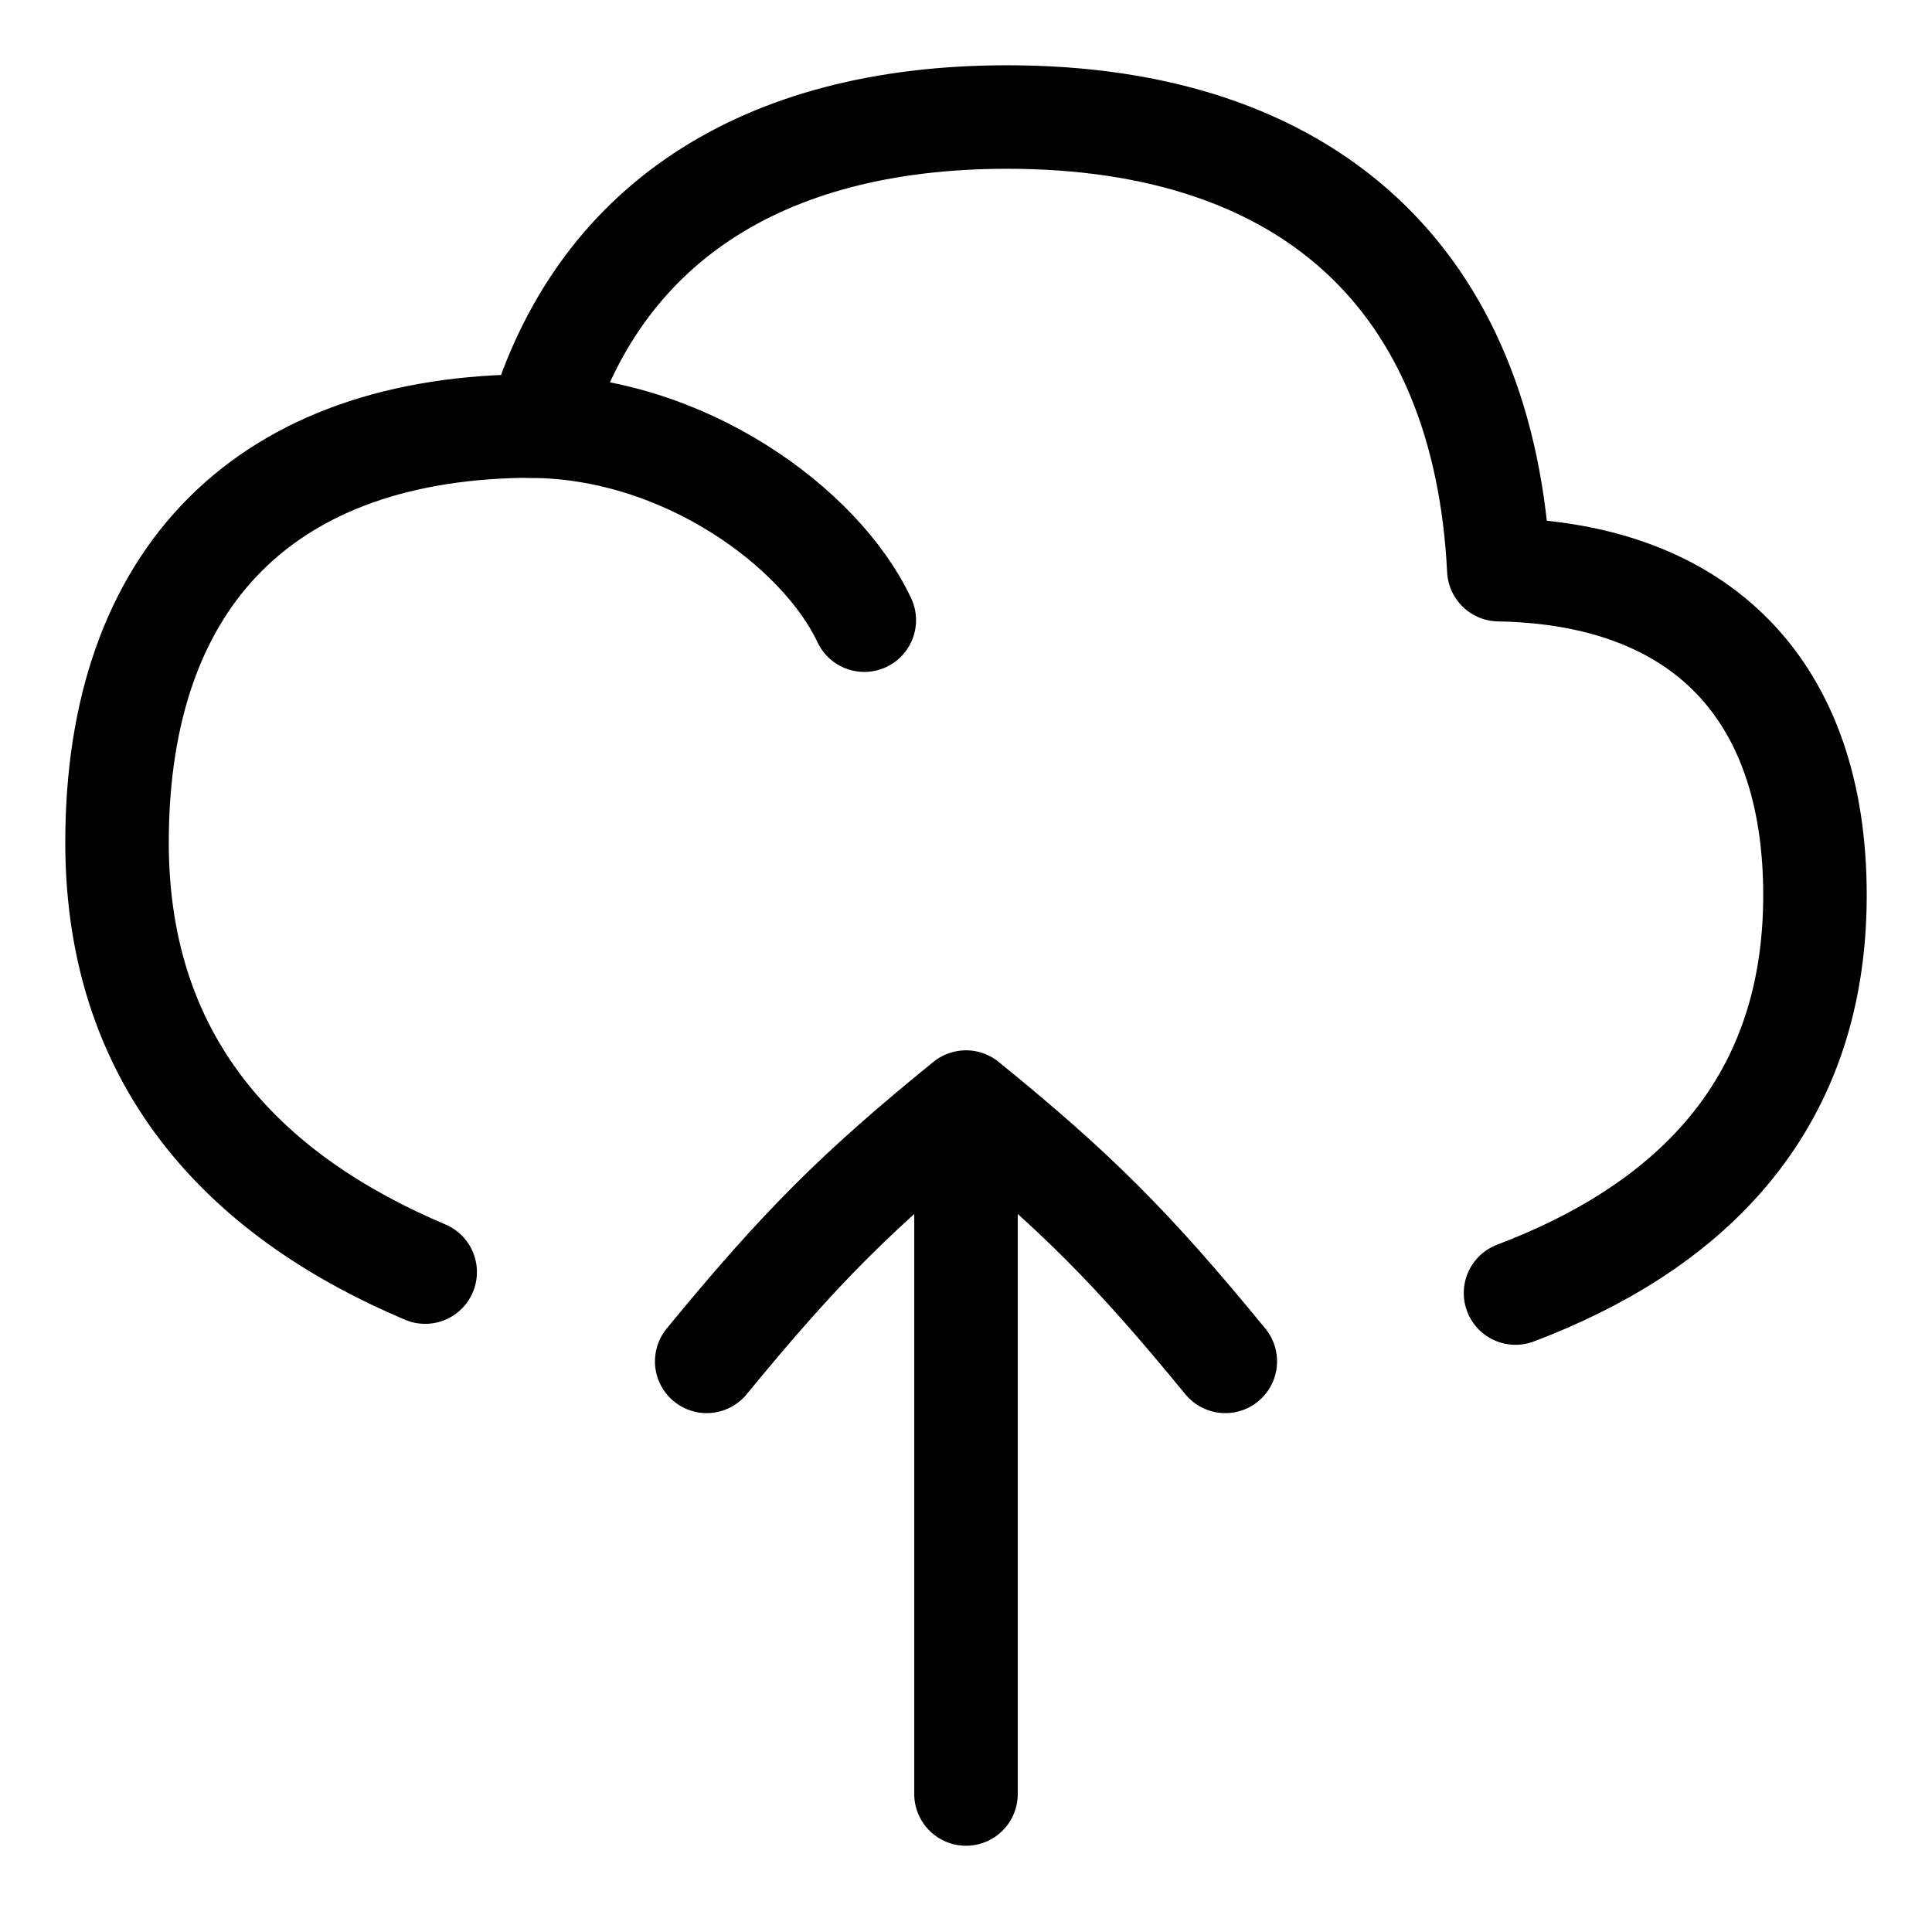
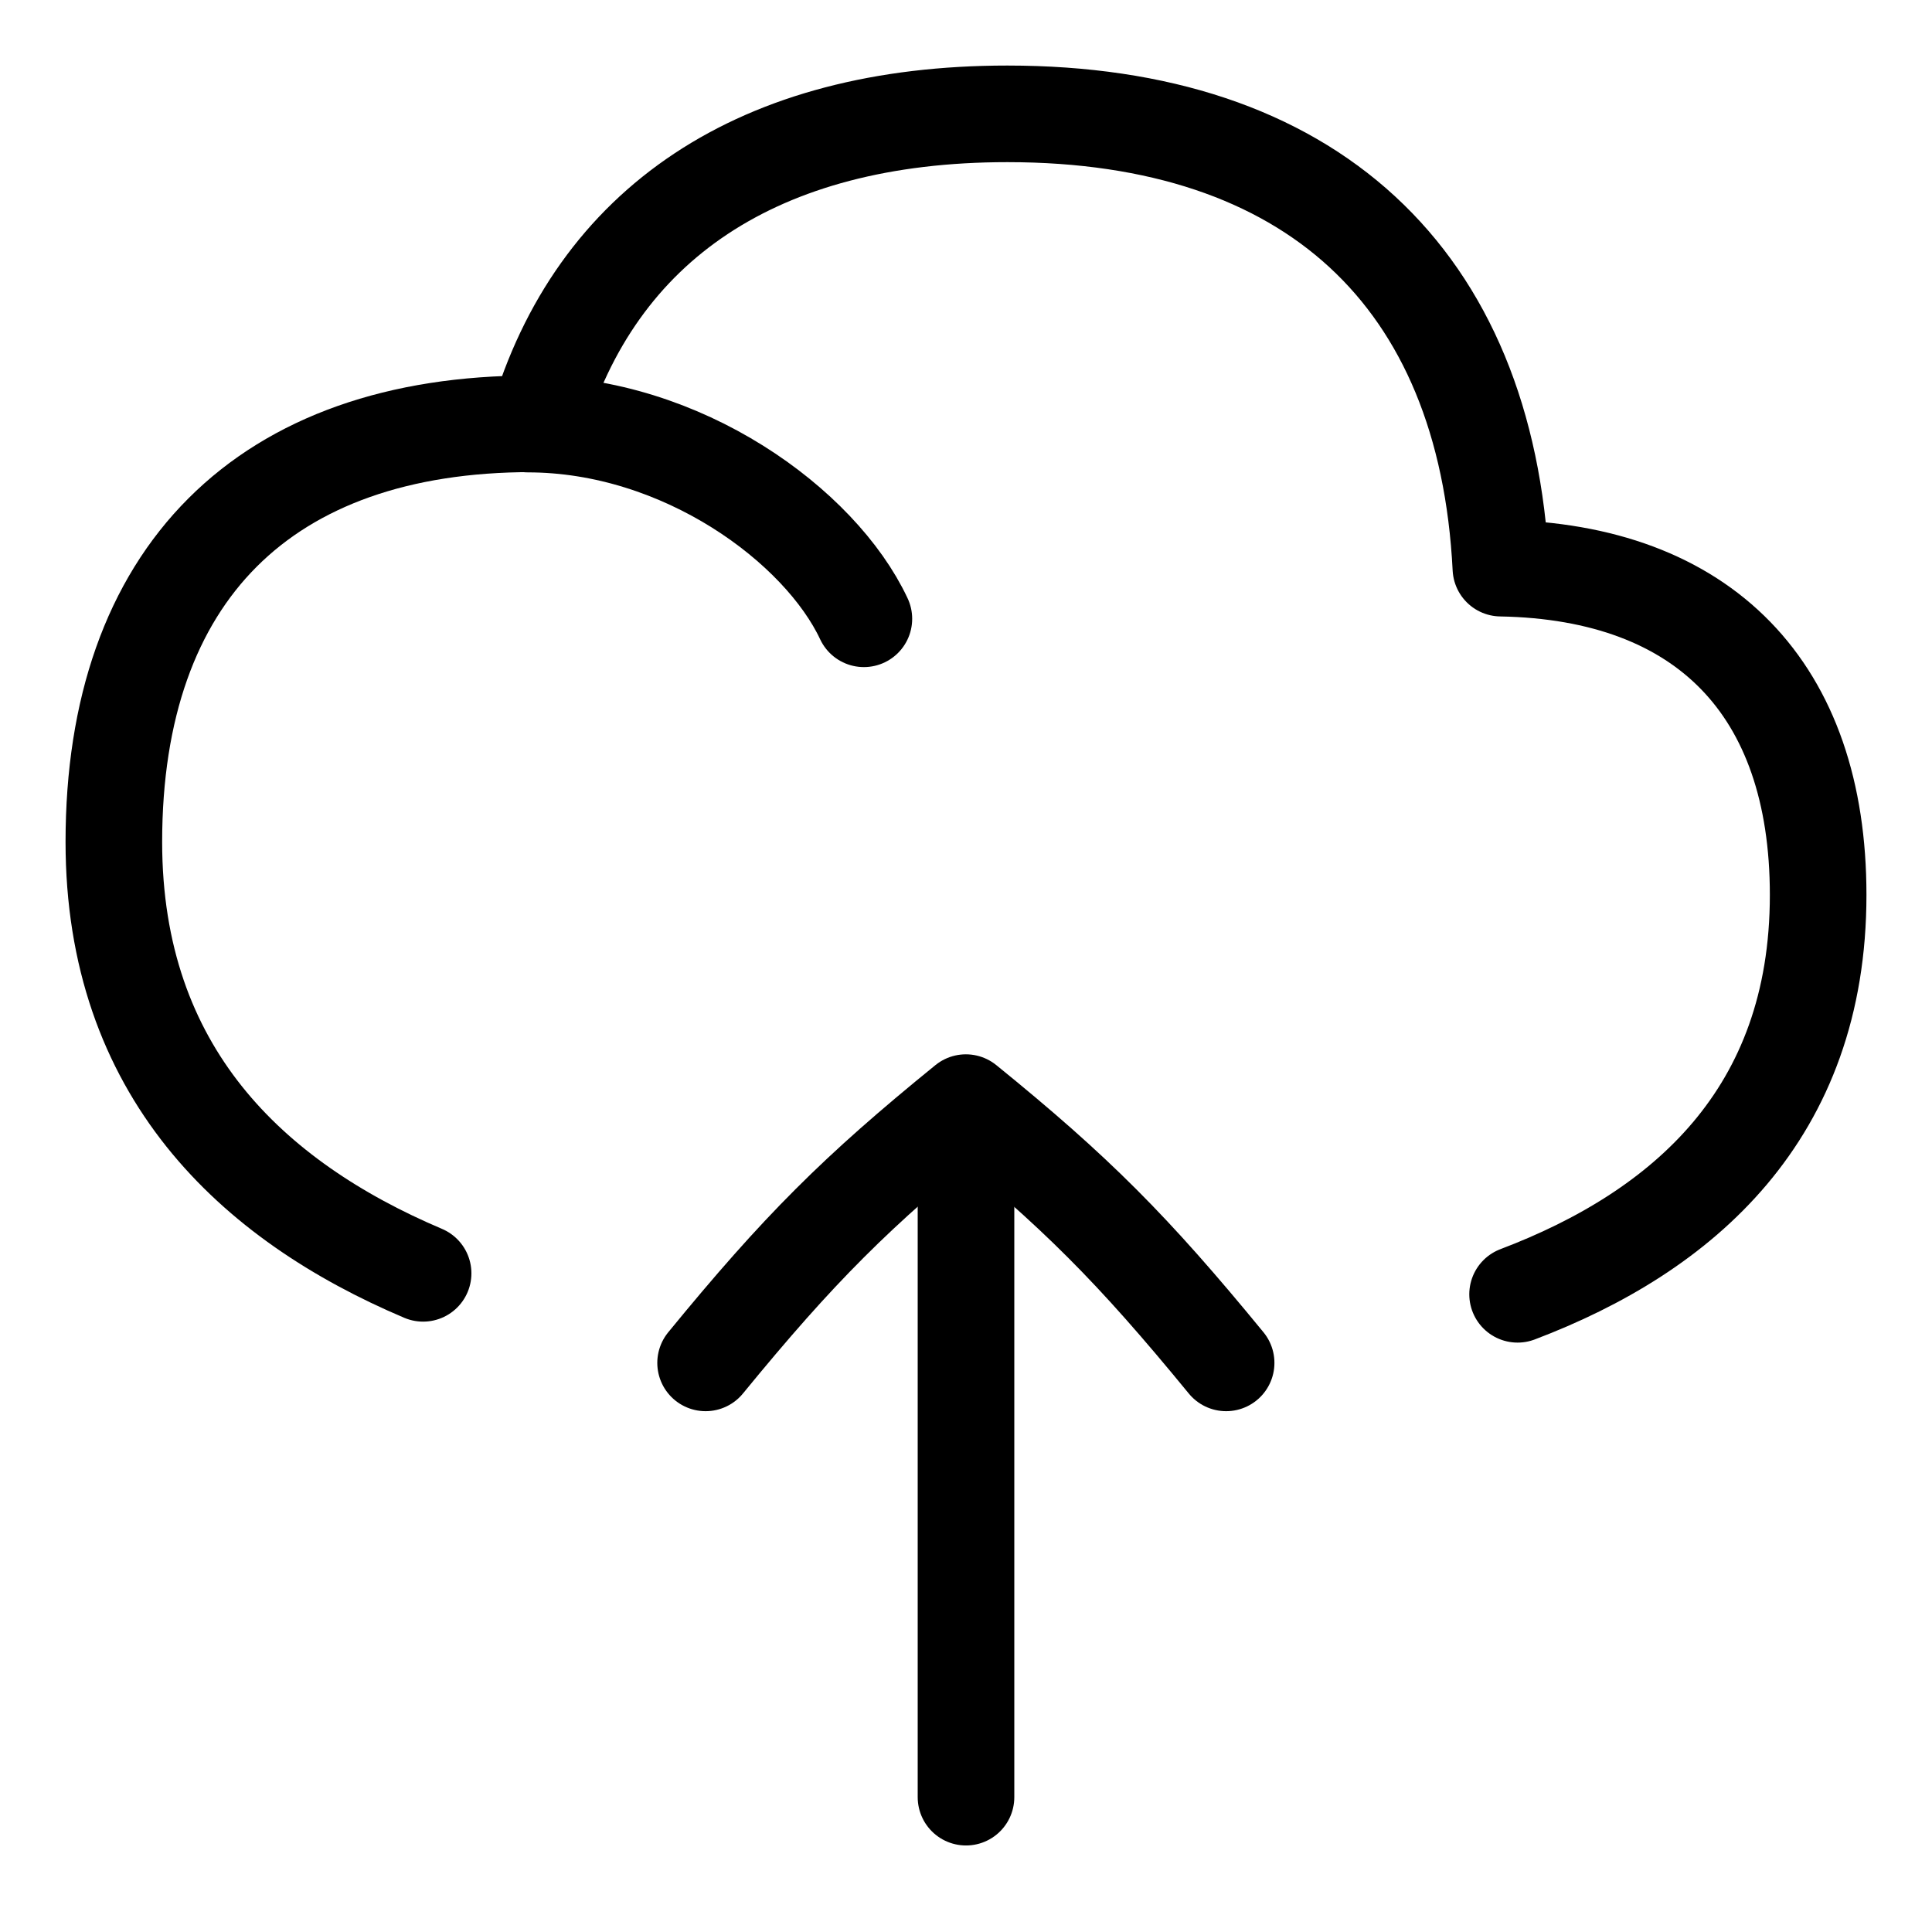
- <svg xmlns="http://www.w3.org/2000/svg" fill="none" viewBox="-0.375 -0.375 14 14" id="Cloud-Upload--Streamline-Flex">
+ <svg xmlns="http://www.w3.org/2000/svg" fill="none" viewBox="-0.35 -0.35 14 14" id="Cloud-Upload--Streamline-Flex">
  <g id="cloud-upload--cloud-server-internet-upload-up-arrow-network">
-     <path id="Subtract" stroke="currentColor" stroke-linecap="round" stroke-linejoin="round" d="M2.706 8.843C1.467 8.319 0.473 7.386 0.473 5.73c0 -1.932 1.087 -3.018 3.018 -3.018l0.037 0C3.952 1.265 5.13 0.473 6.924 0.473c2.186 0 3.457 1.177 3.562 3.28 1.467 0.026 2.291 0.872 2.291 2.359 0 1.583 -0.975 2.43 -2.17 2.883" stroke-width=".75" />
-     <path id="Vector" stroke="currentColor" stroke-linecap="round" stroke-linejoin="round" d="M4.746 9.49c0.676 -0.824 1.087 -1.236 1.879 -1.879 0.792 0.643 1.204 1.055 1.879 1.879" stroke-width=".75" />
-     <path id="Vector_2" stroke="currentColor" stroke-linecap="round" stroke-linejoin="round" d="m6.625 12.625 0 -5.005" stroke-width=".75" />
-     <path id="Vector 2591" stroke="currentColor" stroke-linecap="round" stroke-linejoin="round" d="M3.462 2.713c1.115 0 2.111 0.735 2.426 1.406" stroke-width=".75" />
+     <path id="Subtract" stroke="currentColor" stroke-linecap="round" stroke-linejoin="round" d="M2.716 8.877C1.473 8.35 0.475 7.414 0.475 5.751c0 -1.939 1.091 -3.03 3.03 -3.03l0.038 0C3.967 1.27 5.149 0.475 6.95 0.475c2.194 0 3.47 1.181 3.576 3.292 1.473 0.026 2.299 0.875 2.299 2.368 0 1.589 -0.978 2.439 -2.178 2.894" stroke-width=".7" />
+     <path id="Vector" stroke="currentColor" stroke-linecap="round" stroke-linejoin="round" d="M4.763 9.526c0.678 -0.828 1.092 -1.241 1.886 -1.886 0.795 0.645 1.208 1.059 1.886 1.886" stroke-width=".7" />
+     <path id="Vector_2" stroke="currentColor" stroke-linecap="round" stroke-linejoin="round" d="m6.65 12.673 0 -5.024" stroke-width=".7" />
+     <path id="Vector 2591" stroke="currentColor" stroke-linecap="round" stroke-linejoin="round" d="M3.475 2.723c1.119 0 2.119 0.737 2.435 1.411" stroke-width=".7" />
  </g>
</svg>
